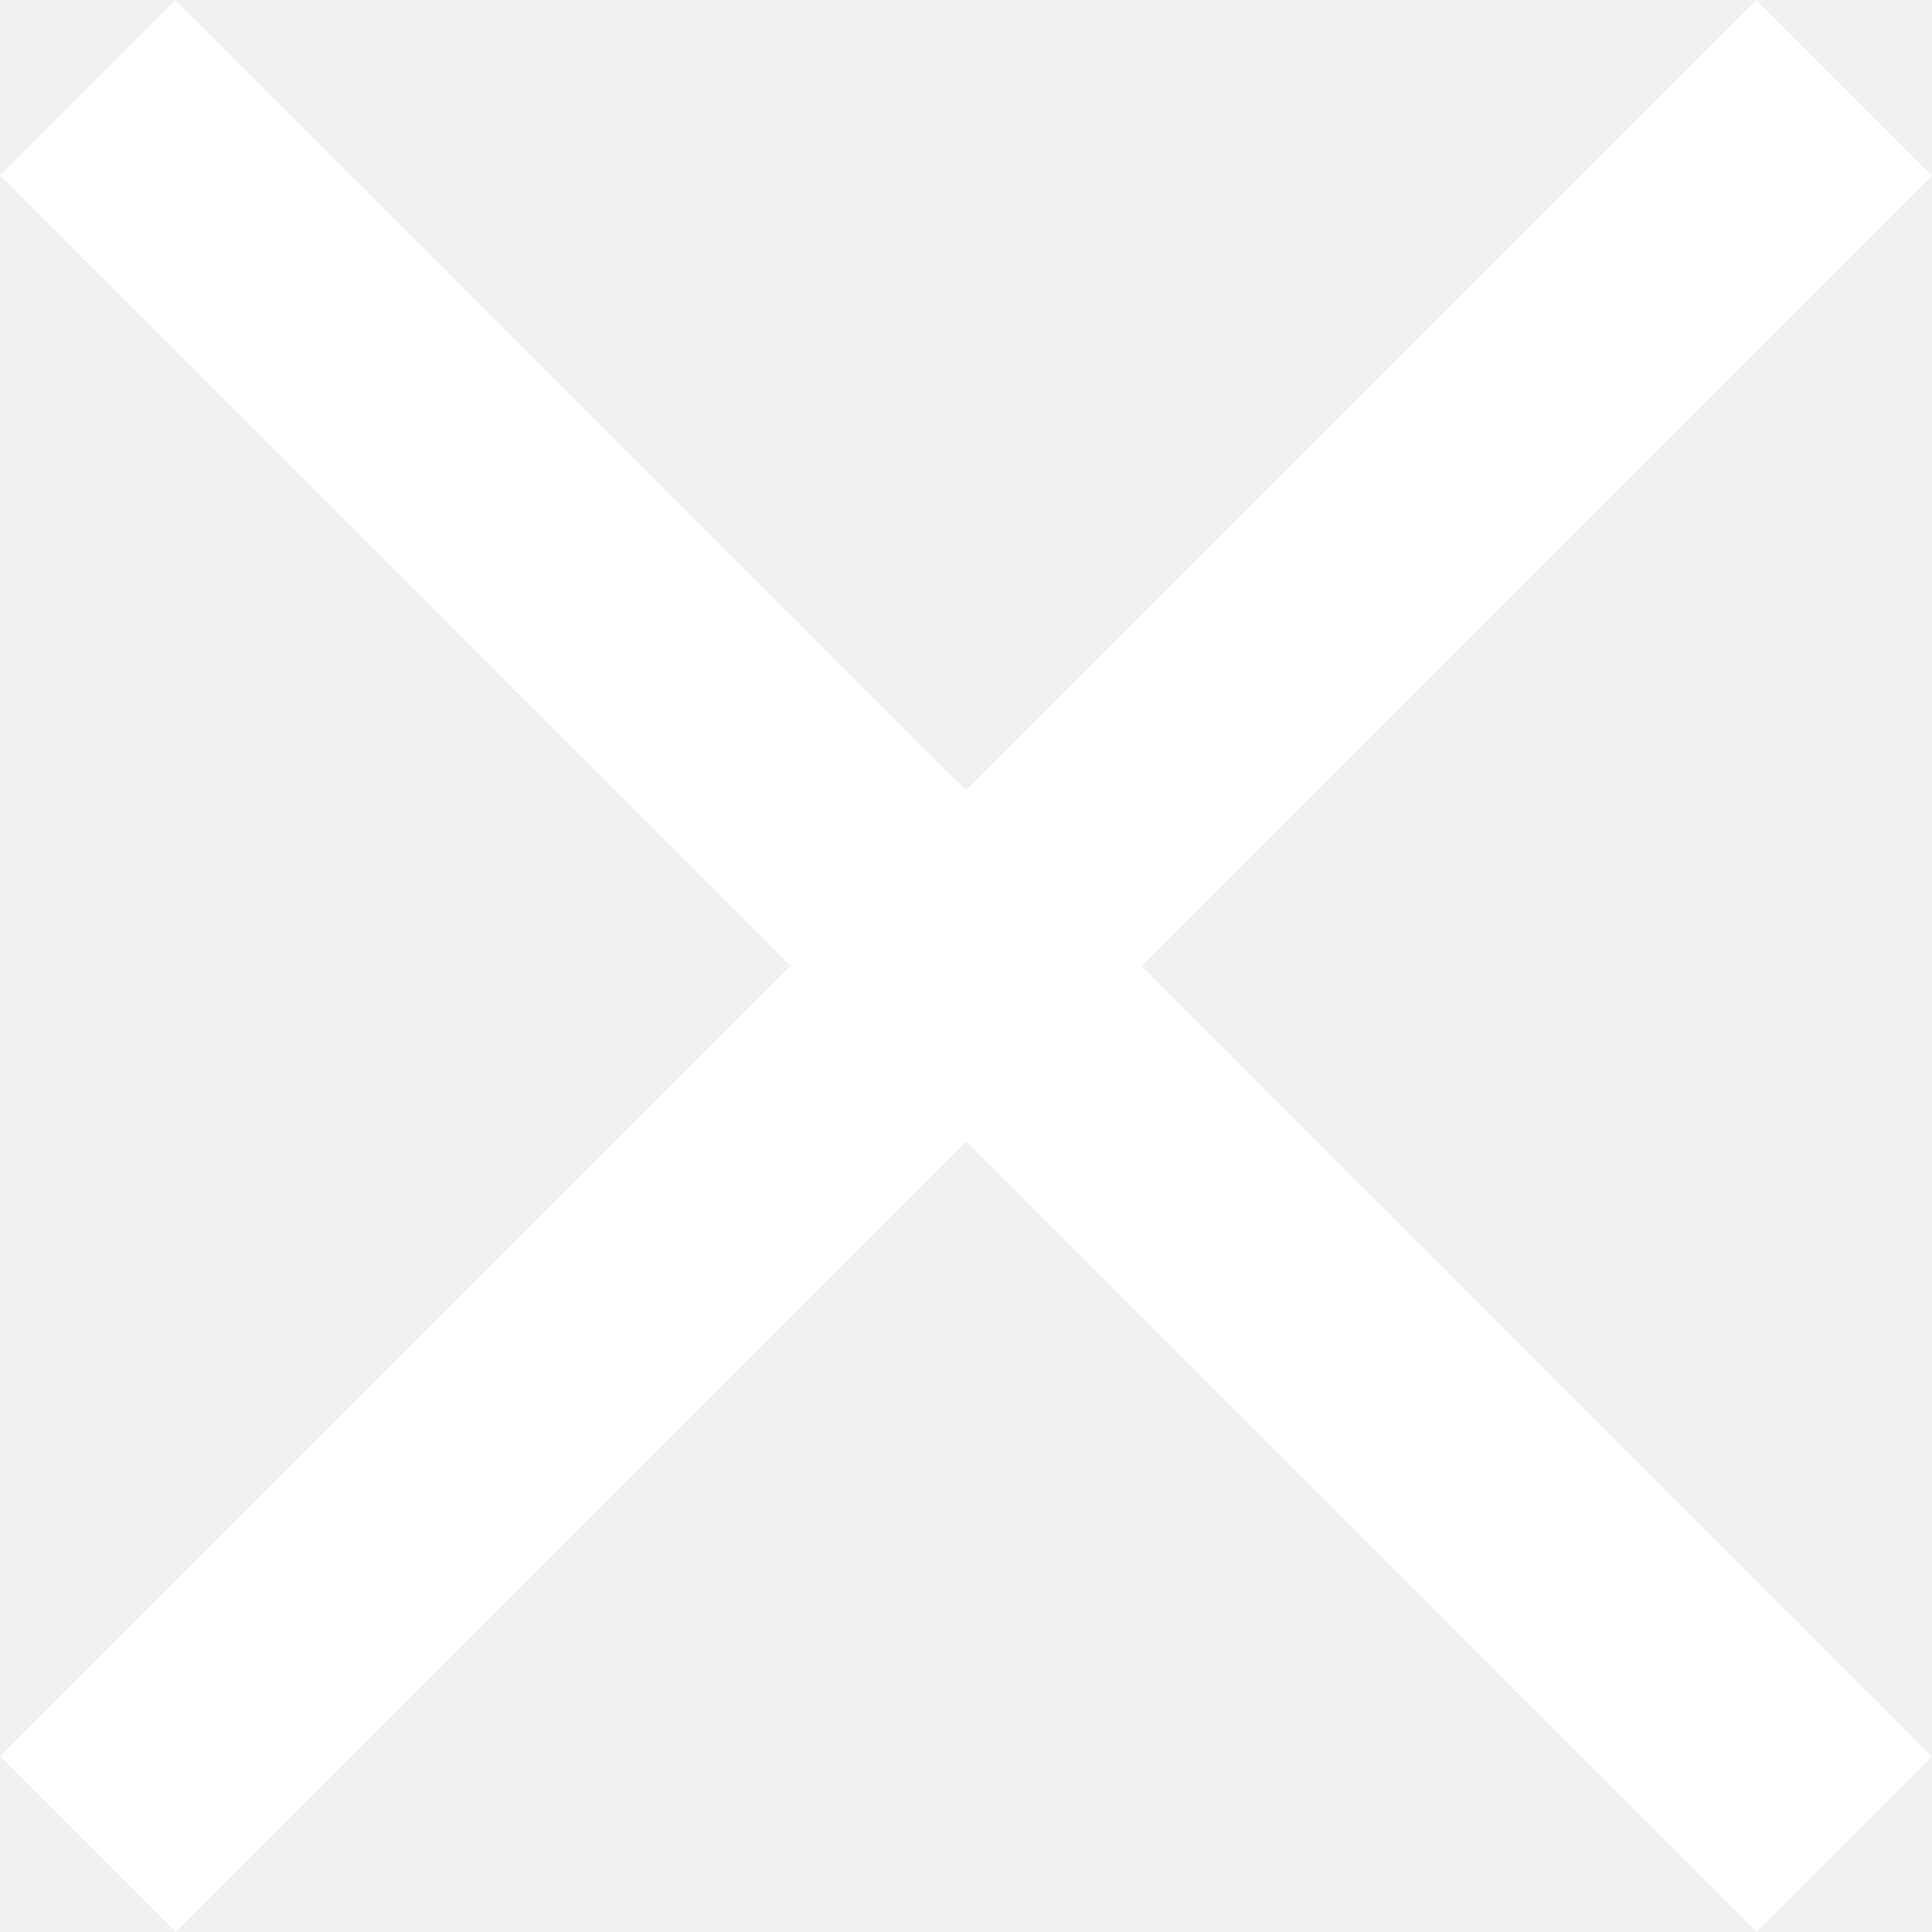
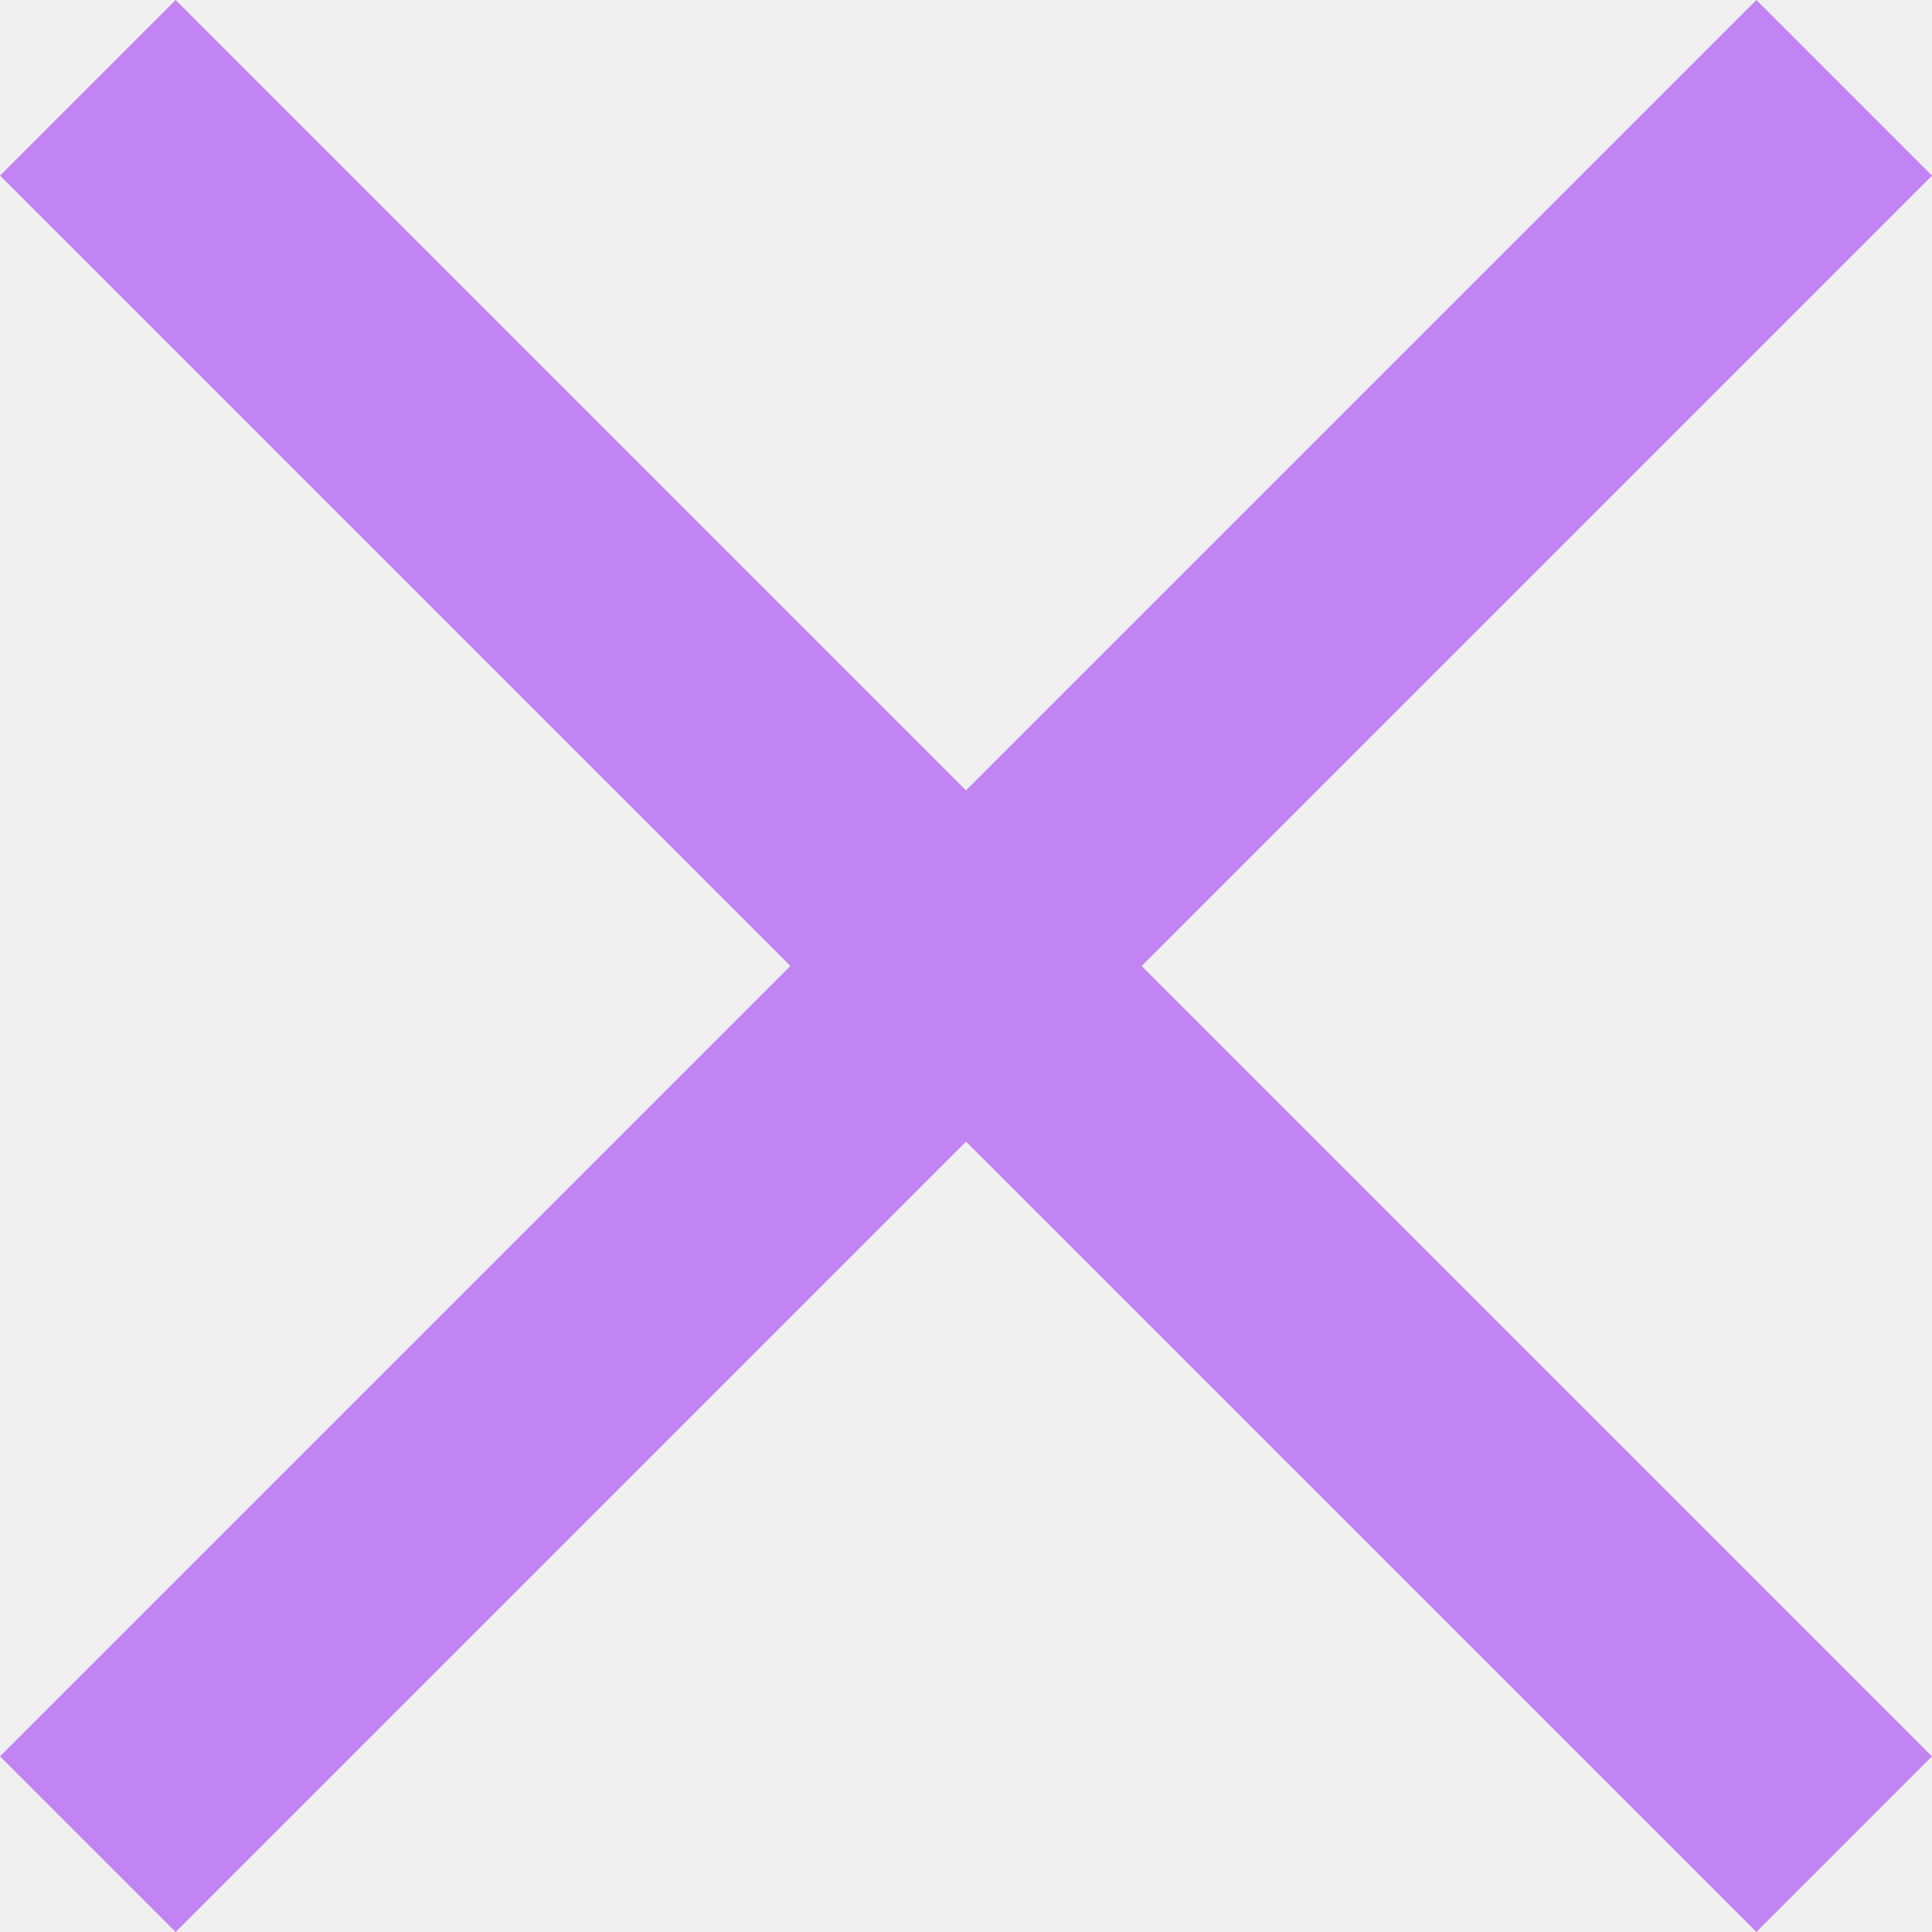
<svg xmlns="http://www.w3.org/2000/svg" width="29" height="29" viewBox="0 0 29 29" fill="none">
-   <rect x="2.636" width="37.284" height="3.728" transform="rotate(45 2.63623 0)" fill="white" />
-   <rect y="26.364" width="37.284" height="3.728" transform="rotate(-45 0 26.3636)" fill="white" />
+   <rect x="2.636" width="37.284" height="3.728" transform="rotate(45 2.63623 0)" fill="#C283F3" />
+   <rect y="26.364" width="37.284" height="3.728" transform="rotate(-45 0 26.3636)" fill="#C283F3" />
</svg>
